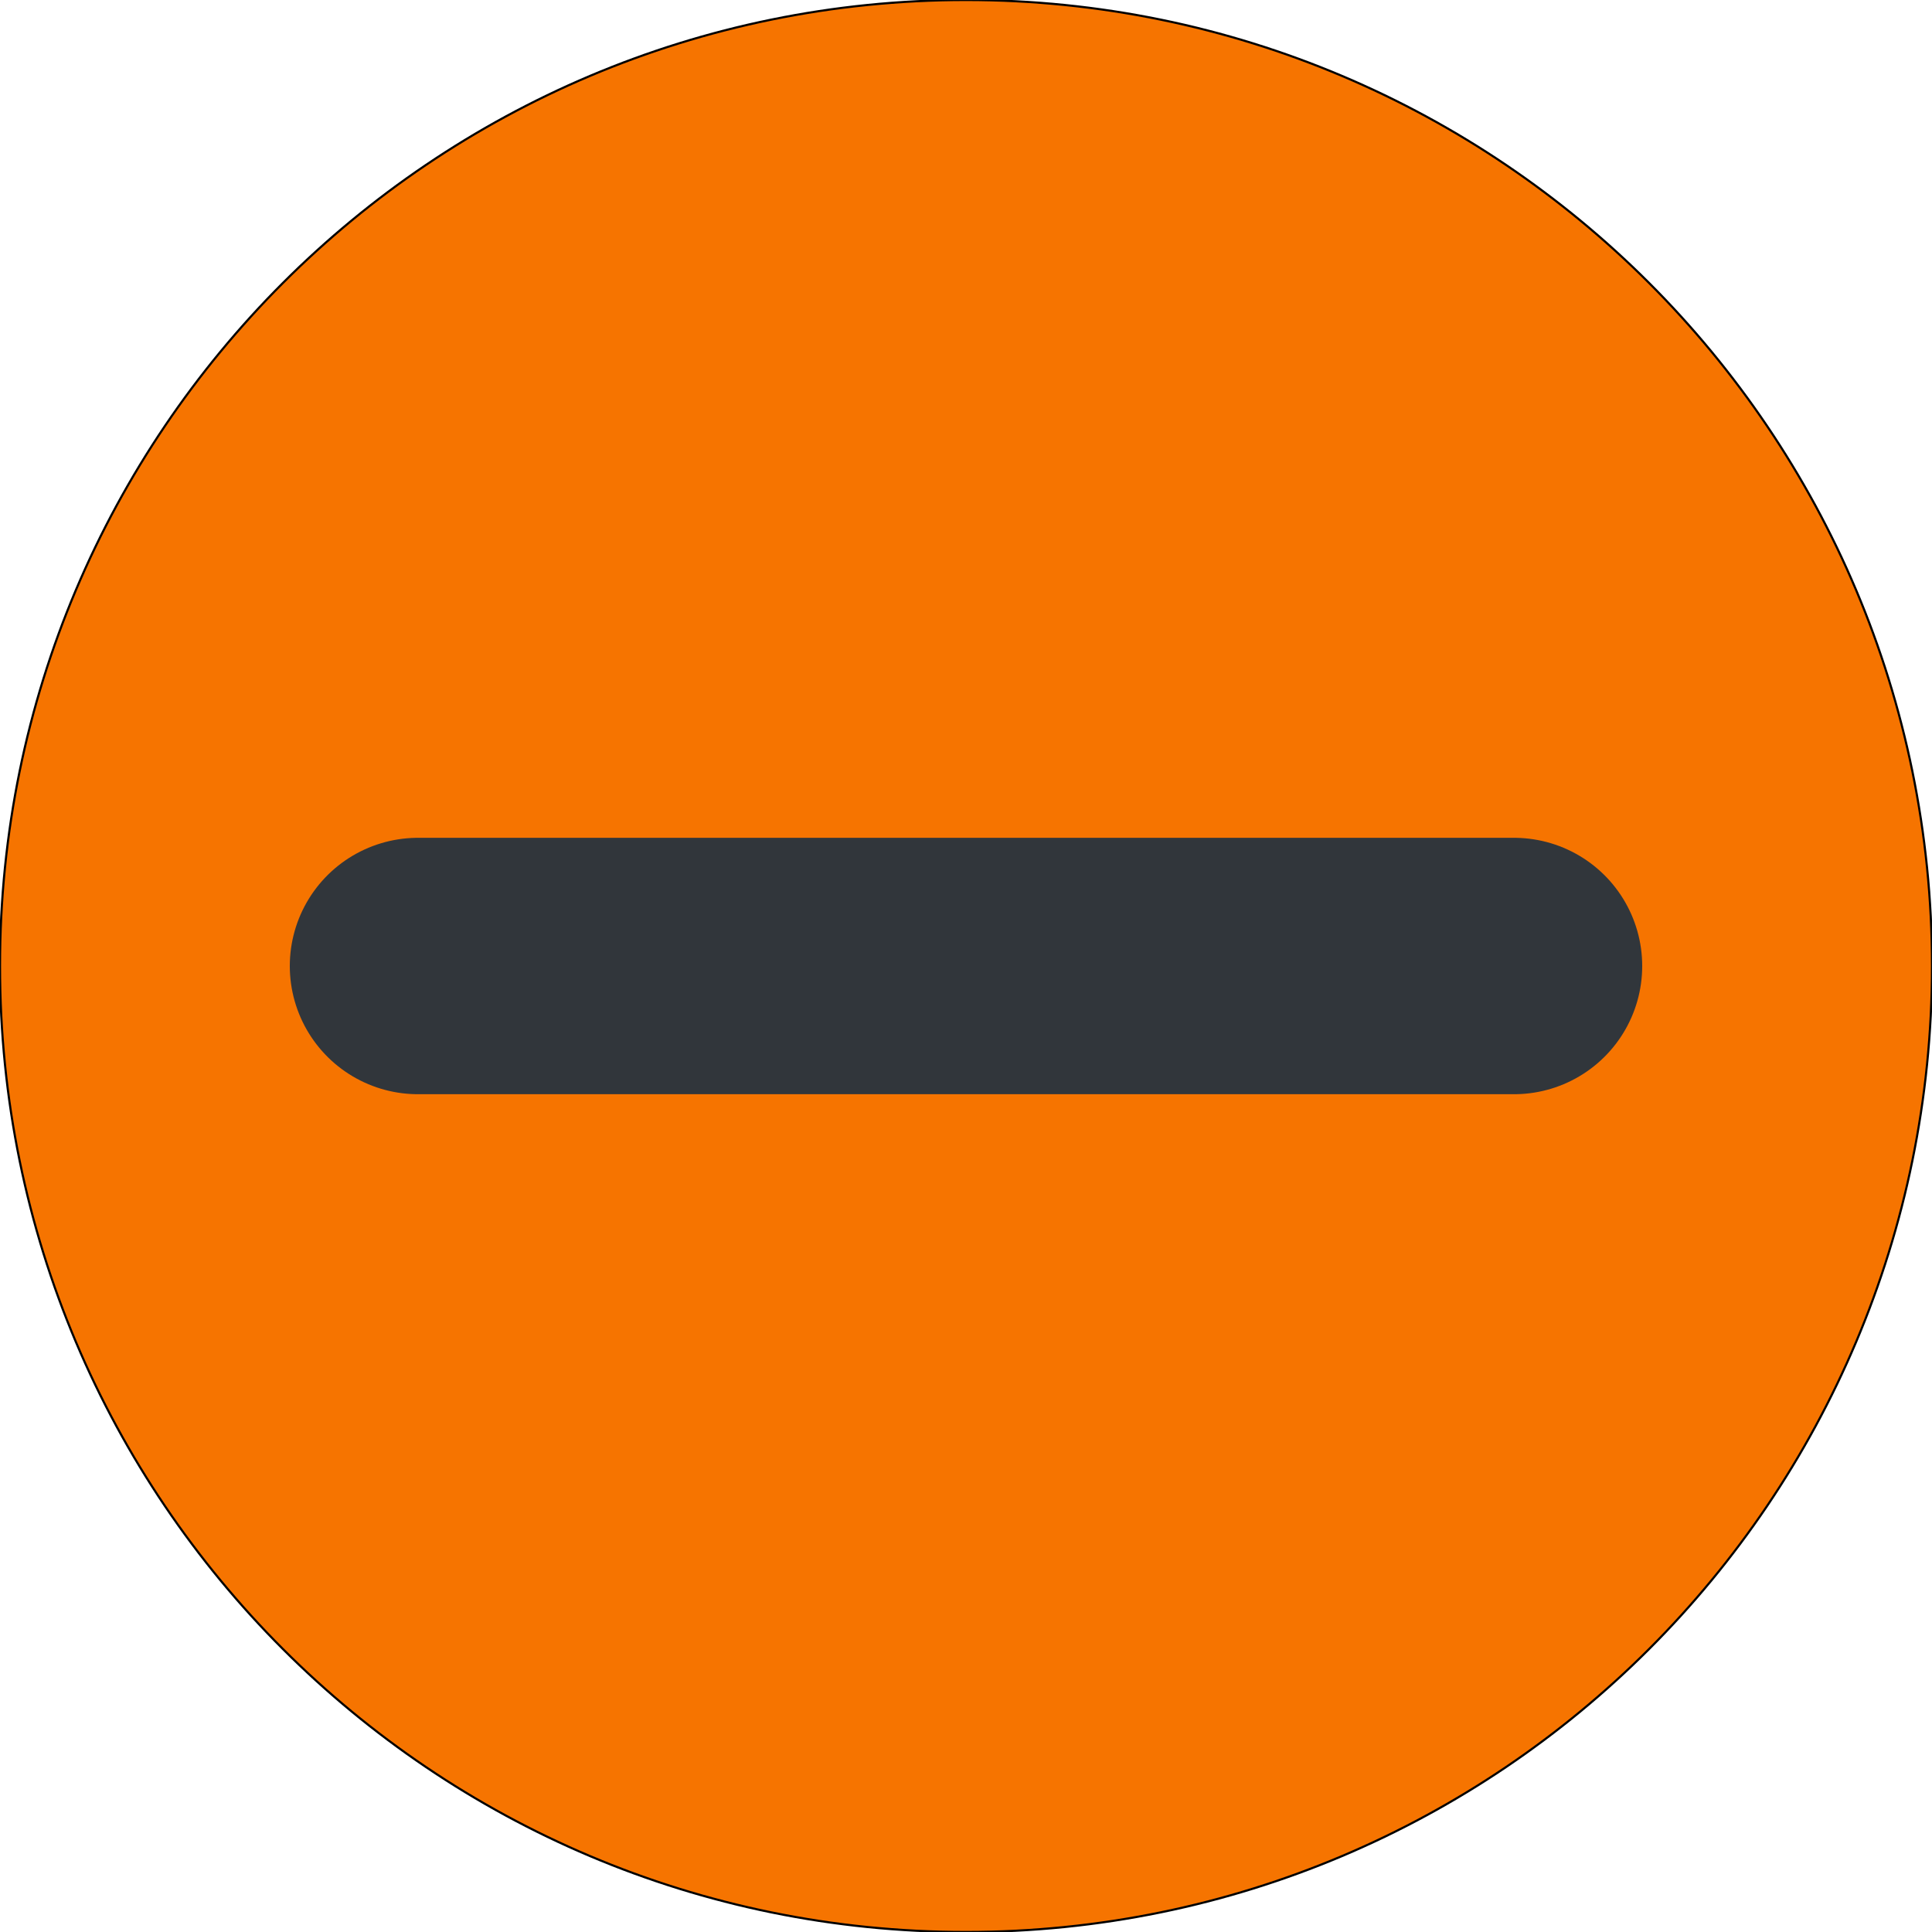
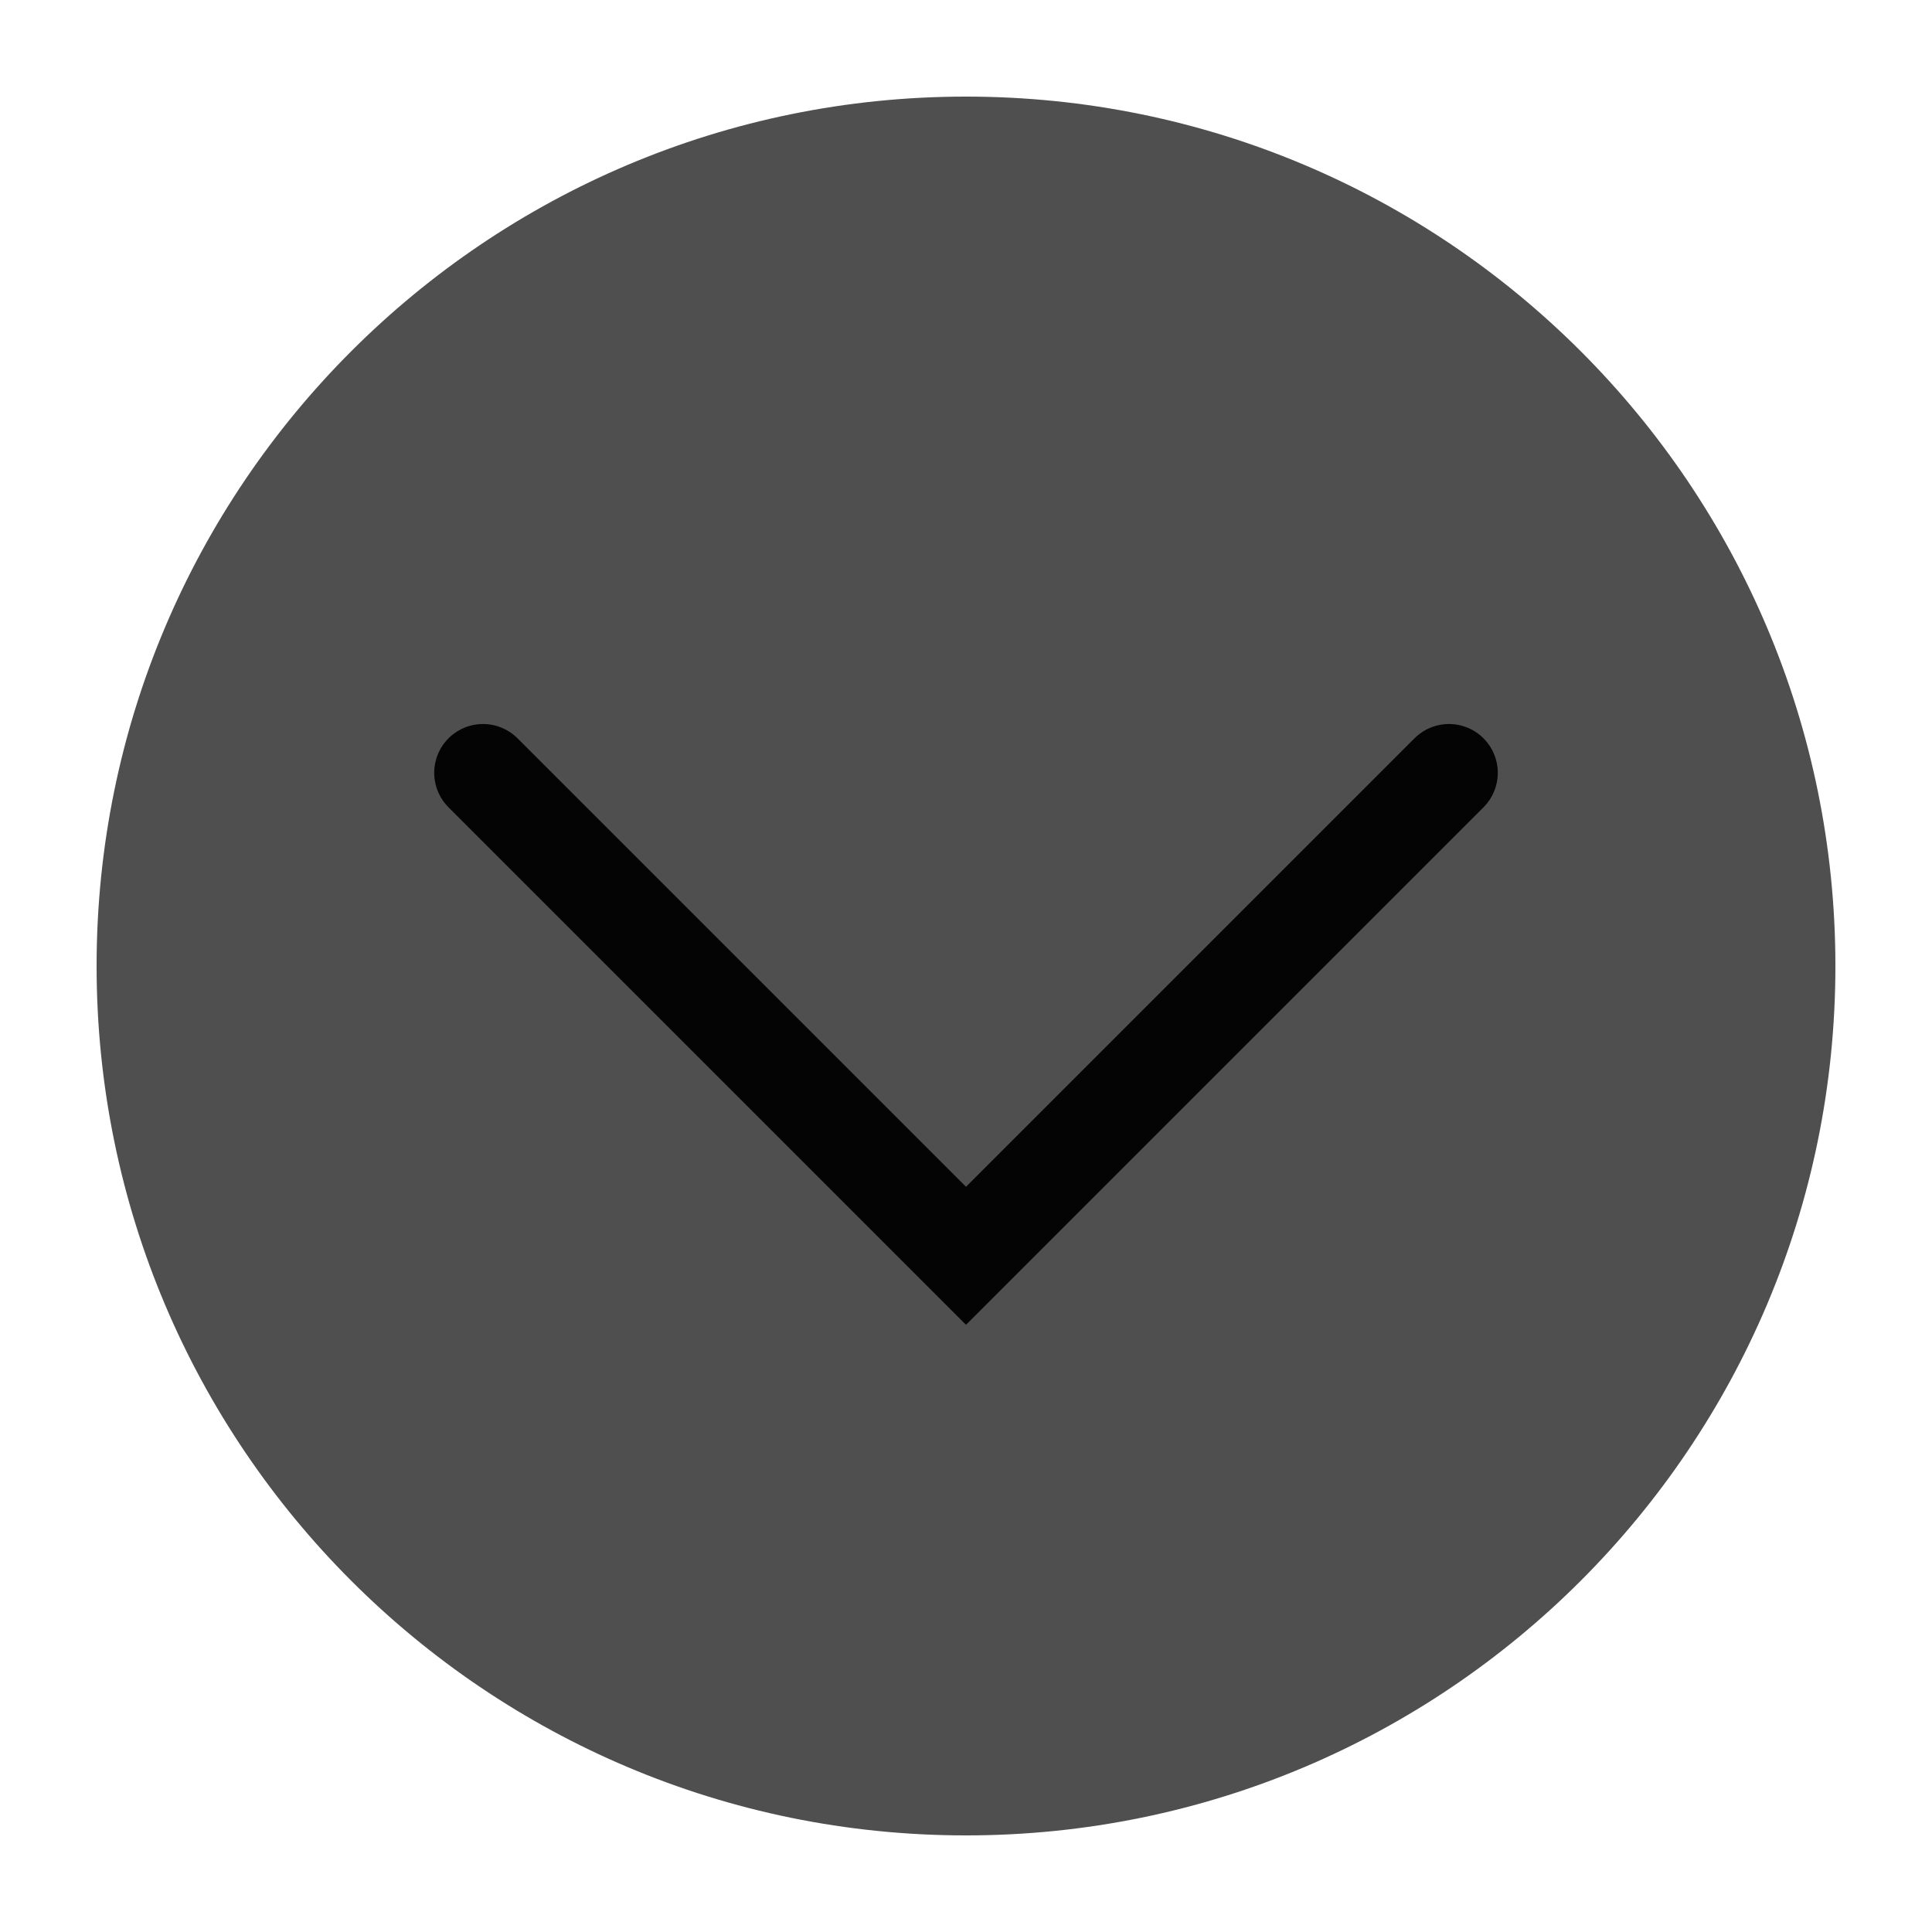
<svg xmlns="http://www.w3.org/2000/svg" viewBox="0 0 50 50" version="1.2" baseProfile="tiny">
  <defs>
</defs>
  <g fill="none" stroke="black" stroke-width="1" fill-rule="evenodd" stroke-linecap="square" stroke-linejoin="bevel">
    <g fill="none" stroke="#000000" stroke-opacity="1" stroke-width="1" stroke-linecap="square" stroke-linejoin="bevel" transform="matrix(1,0,0,1,0,0)" font-family="Noto Sans" font-size="10" font-weight="400" font-style="normal">
</g>
-     <g fill="#f67400" fill-opacity="1" stroke="#000000" stroke-opacity="1" stroke-width="1" stroke-linecap="butt" stroke-linejoin="miter" stroke-miterlimit="4" transform="matrix(0.0552954,0,0,-0.0552959,0.290102,50.7425)" font-family="Noto Sans" font-size="10" font-weight="400" font-style="normal">
-       <path vector-effect="none" fill-rule="nonzero" d="M446.869,13.428 C696.568,13.428 898.988,215.847 898.988,465.538 C898.988,715.235 696.568,917.654 446.869,917.654 C197.173,917.654 -5.246,715.235 -5.246,465.538 C-5.246,215.847 197.173,13.428 446.869,13.428 Z " />
+     <g fill="#4f4f4f" fill-opacity="1" stroke="none" transform="matrix(2.5,0,0,2.5,2.5,2.5)" font-family="Noto Sans" font-size="10" font-weight="400" font-style="normal">
+       <circle cx="9" cy="9" r="9" />
    </g>
-     <g fill="#31363b" fill-opacity="1" stroke="#31363b" stroke-opacity="1" stroke-width="120" stroke-linecap="round" stroke-linejoin="miter" stroke-miterlimit="4" transform="matrix(0.0552954,0,0,-0.0552959,0.290102,50.7425)" font-family="Noto Sans" font-size="10" font-weight="400" font-style="normal">
-       <path vector-effect="none" fill-rule="evenodd" d="M190.388,465.536 L703.354,465.536 " />
+     <g fill="none" stroke="#040404" stroke-opacity="1" stroke-width="1.01" stroke-linecap="round" stroke-linejoin="miter" stroke-miterlimit="2" transform="matrix(2.5,0,0,2.5,2.5,2.5)" font-family="Noto Sans" font-size="10" font-weight="400" font-style="normal">
+       <polyline fill="none" vector-effect="none" points="4,7 9,12 14,7 " />
    </g>
    <g fill="none" stroke="#000000" stroke-opacity="1" stroke-width="1" stroke-linecap="square" stroke-linejoin="bevel" transform="matrix(1,0,0,1,0,0)" font-family="Noto Sans" font-size="10" font-weight="400" font-style="normal">
</g>
  </g>
</svg>
